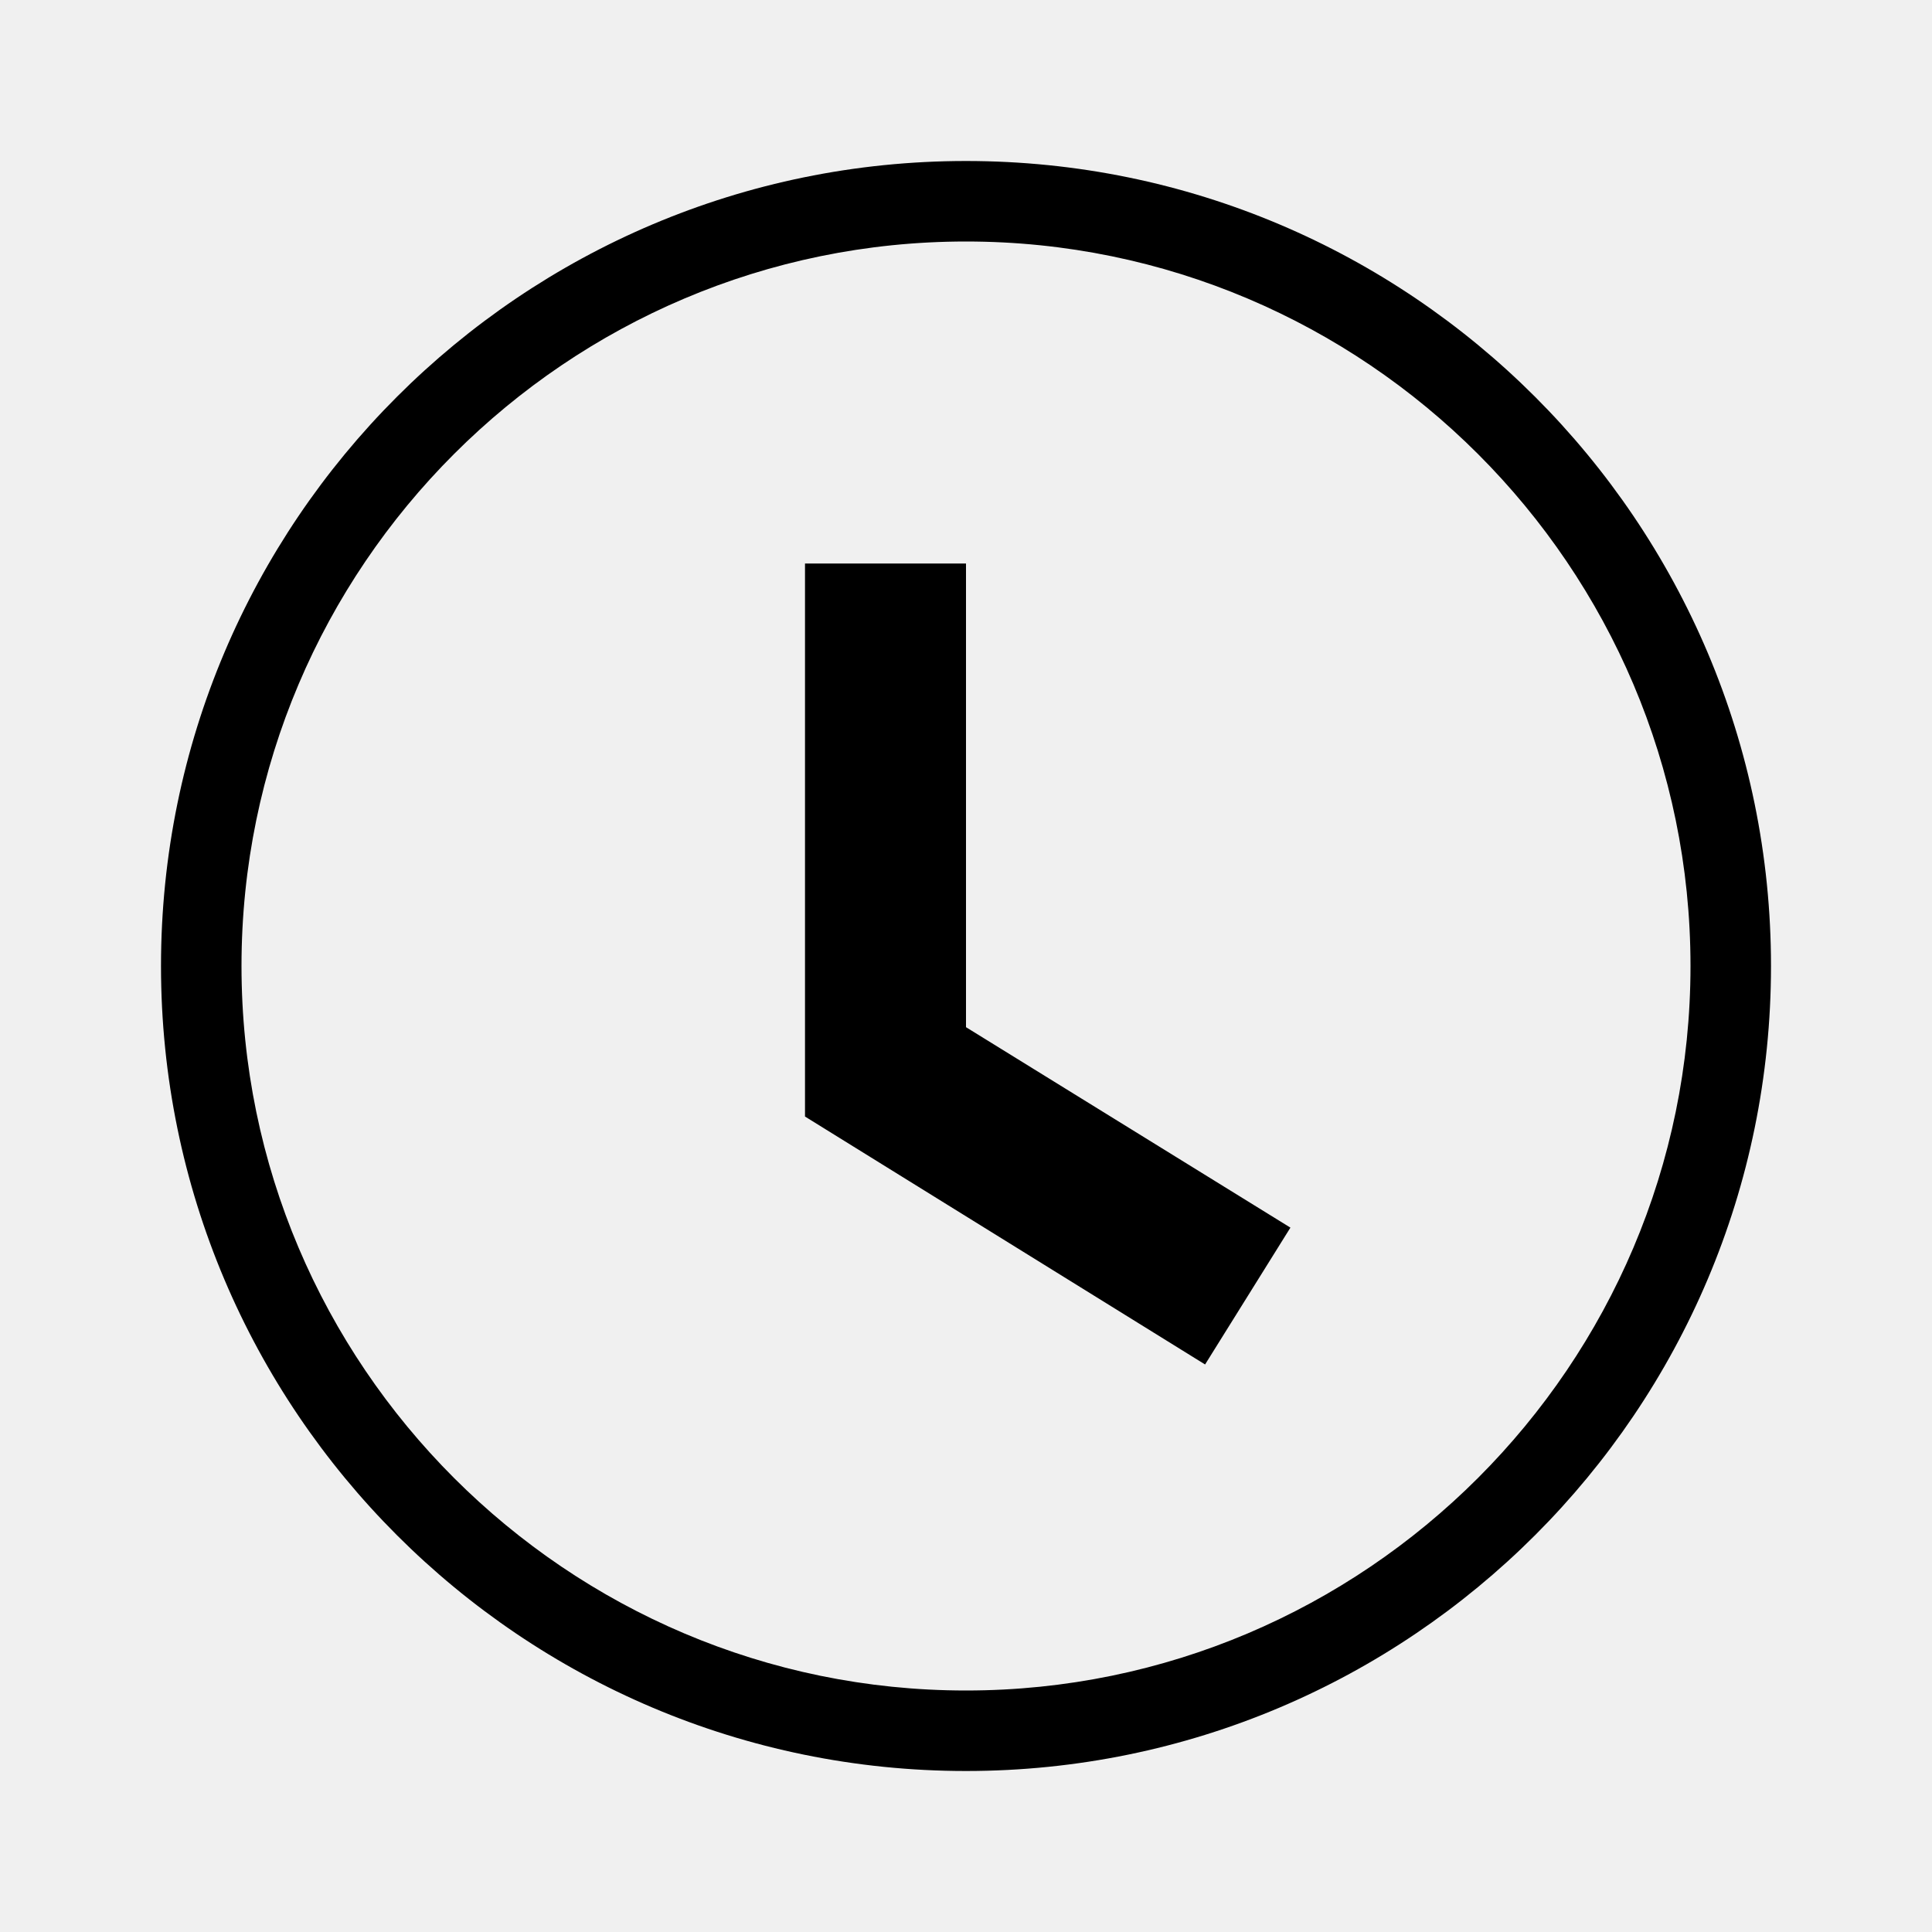
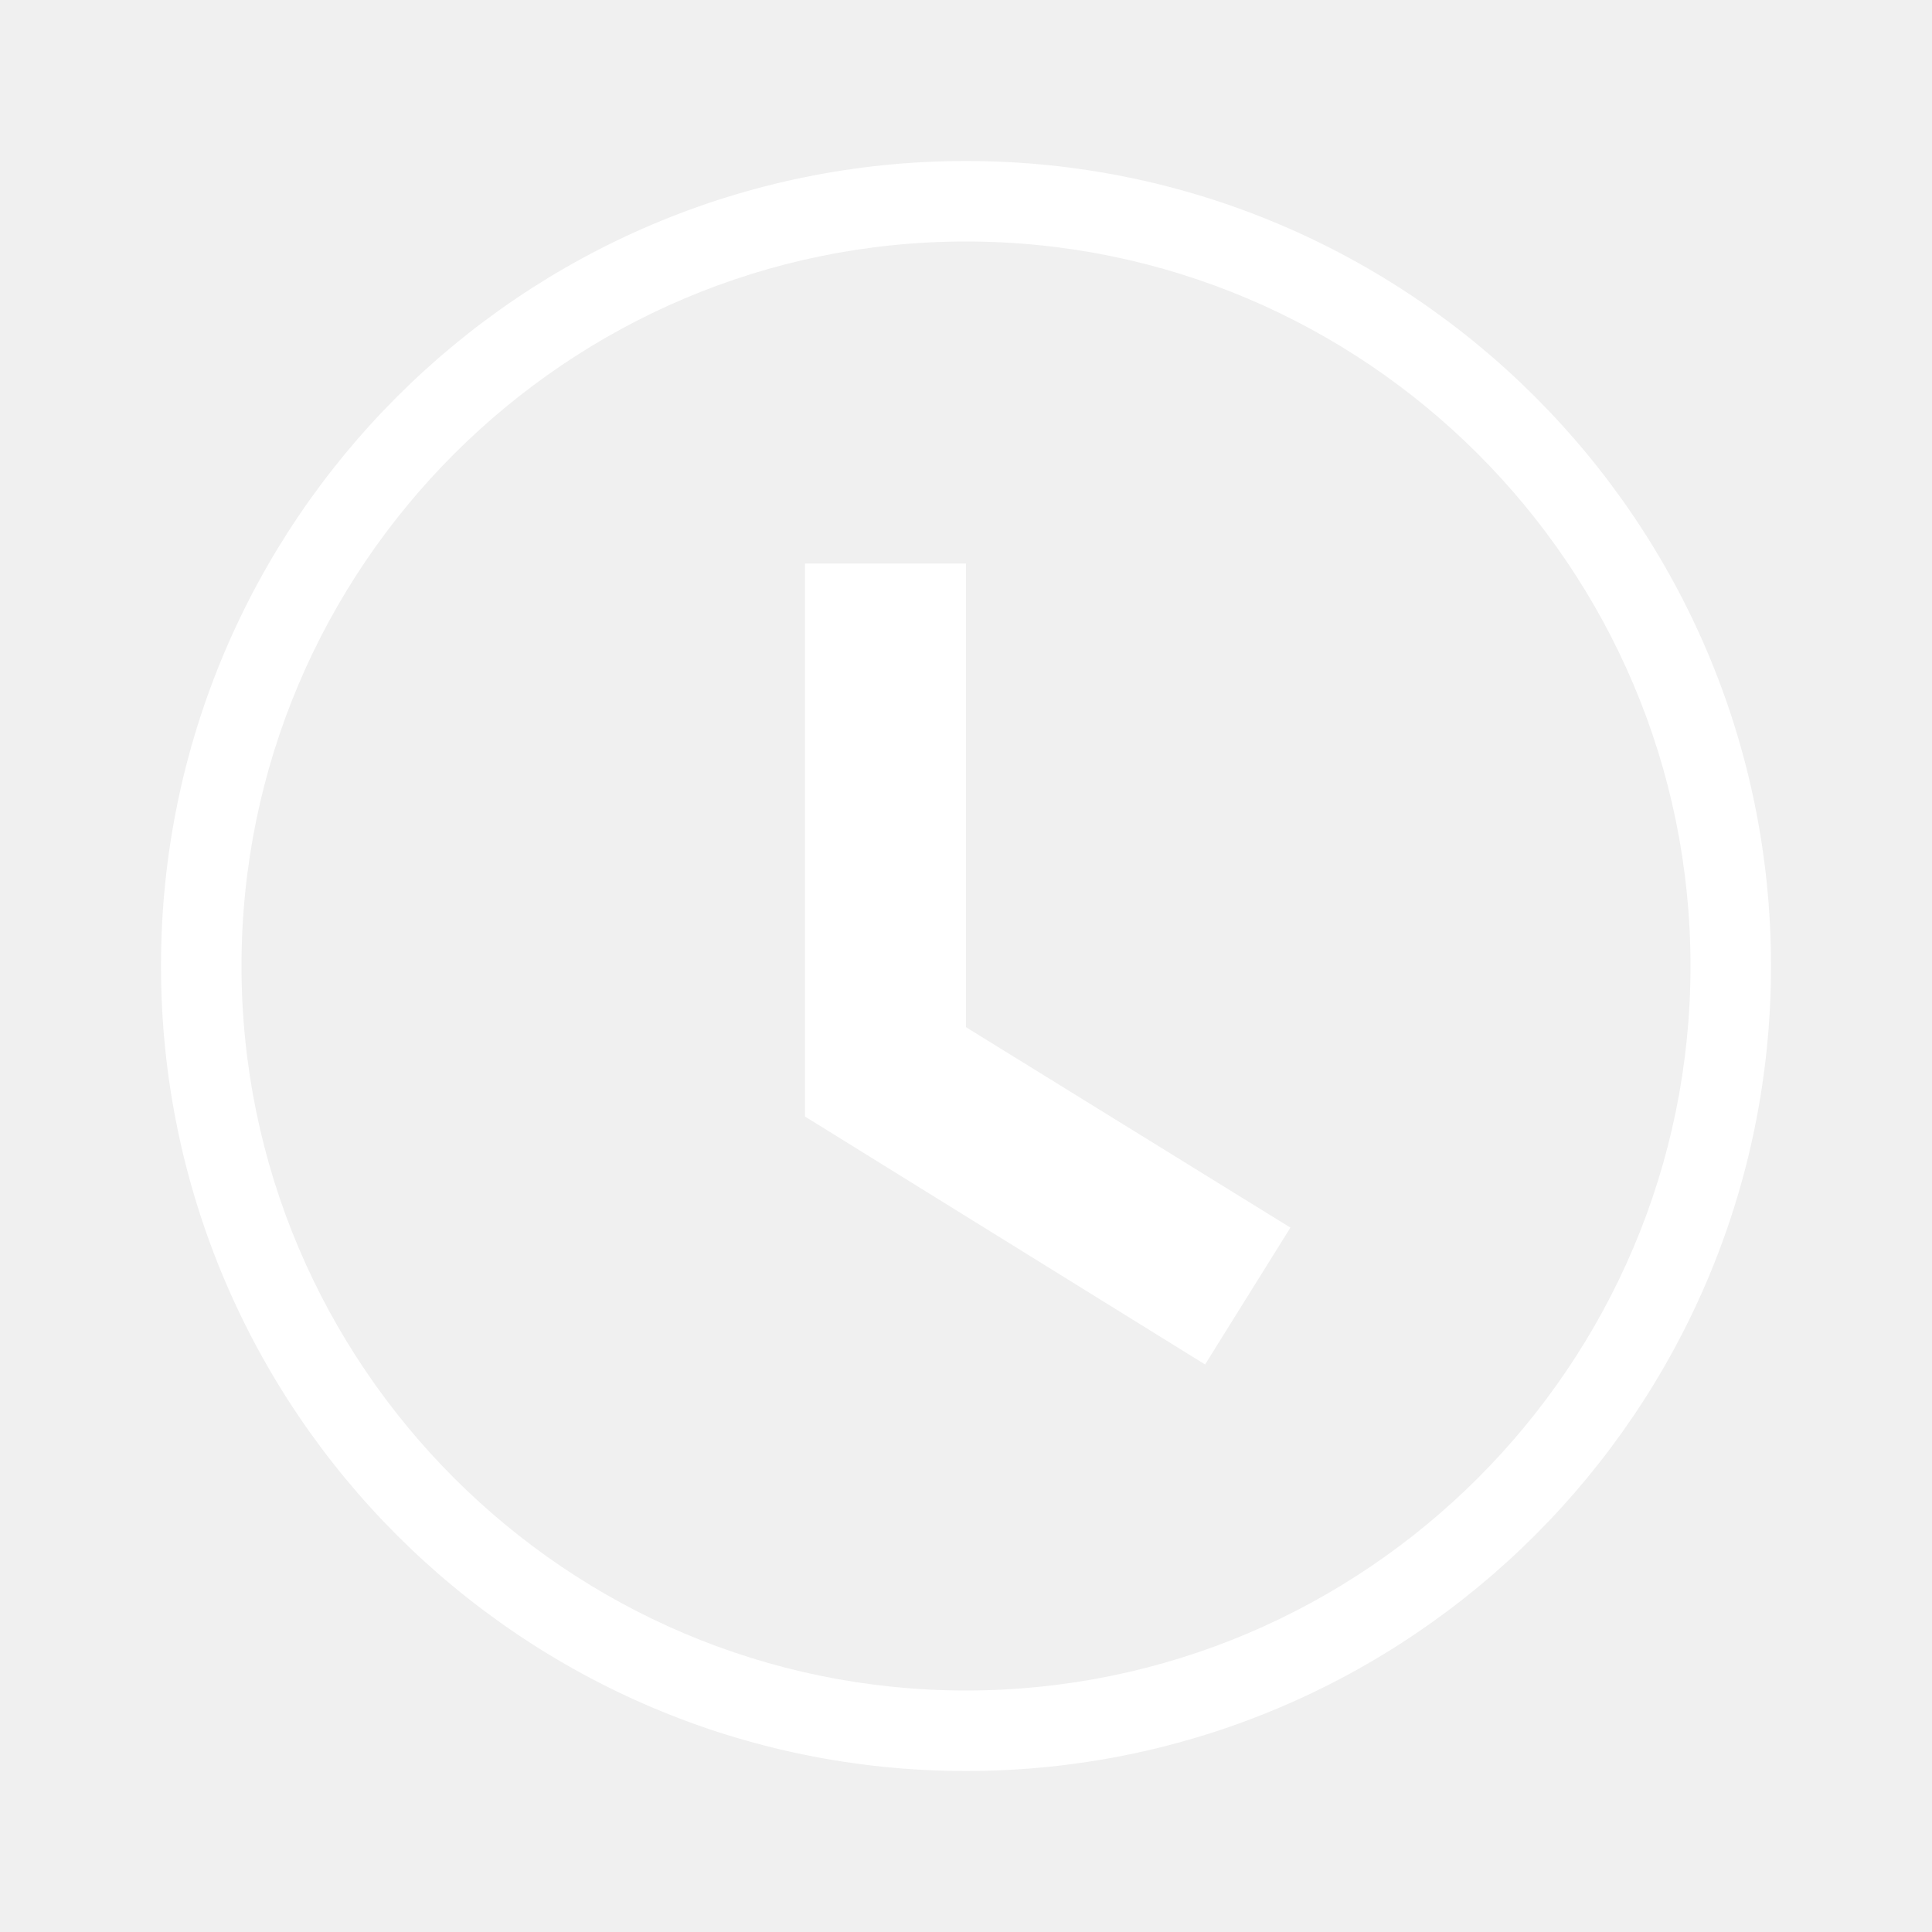
- <svg xmlns="http://www.w3.org/2000/svg" height="24" viewBox="0 0 24 24" width="24" focusable="false" style="pointer-events: none; display: inherit; width: 100%; height: 100%;">
+ <svg xmlns="http://www.w3.org/2000/svg" fill="white" height="24" viewBox="0 0 24 24" width="24" focusable="false" style="pointer-events: none; display: inherit; width: 100%; height: 100%;">
  <path d="M14.97 16.95 10 13.87V7h2v5.76l4.03 2.49-1.06 1.7zM12 3c-4.96 0-9 4.04-9 9s4.04 9 9 9 9-4.04 9-9-4.04-9-9-9m0-1c5.52 0 10 4.48 10 10s-4.48 10-10 10S2 17.52 2 12 6.48 2 12 2z" />
</svg>
